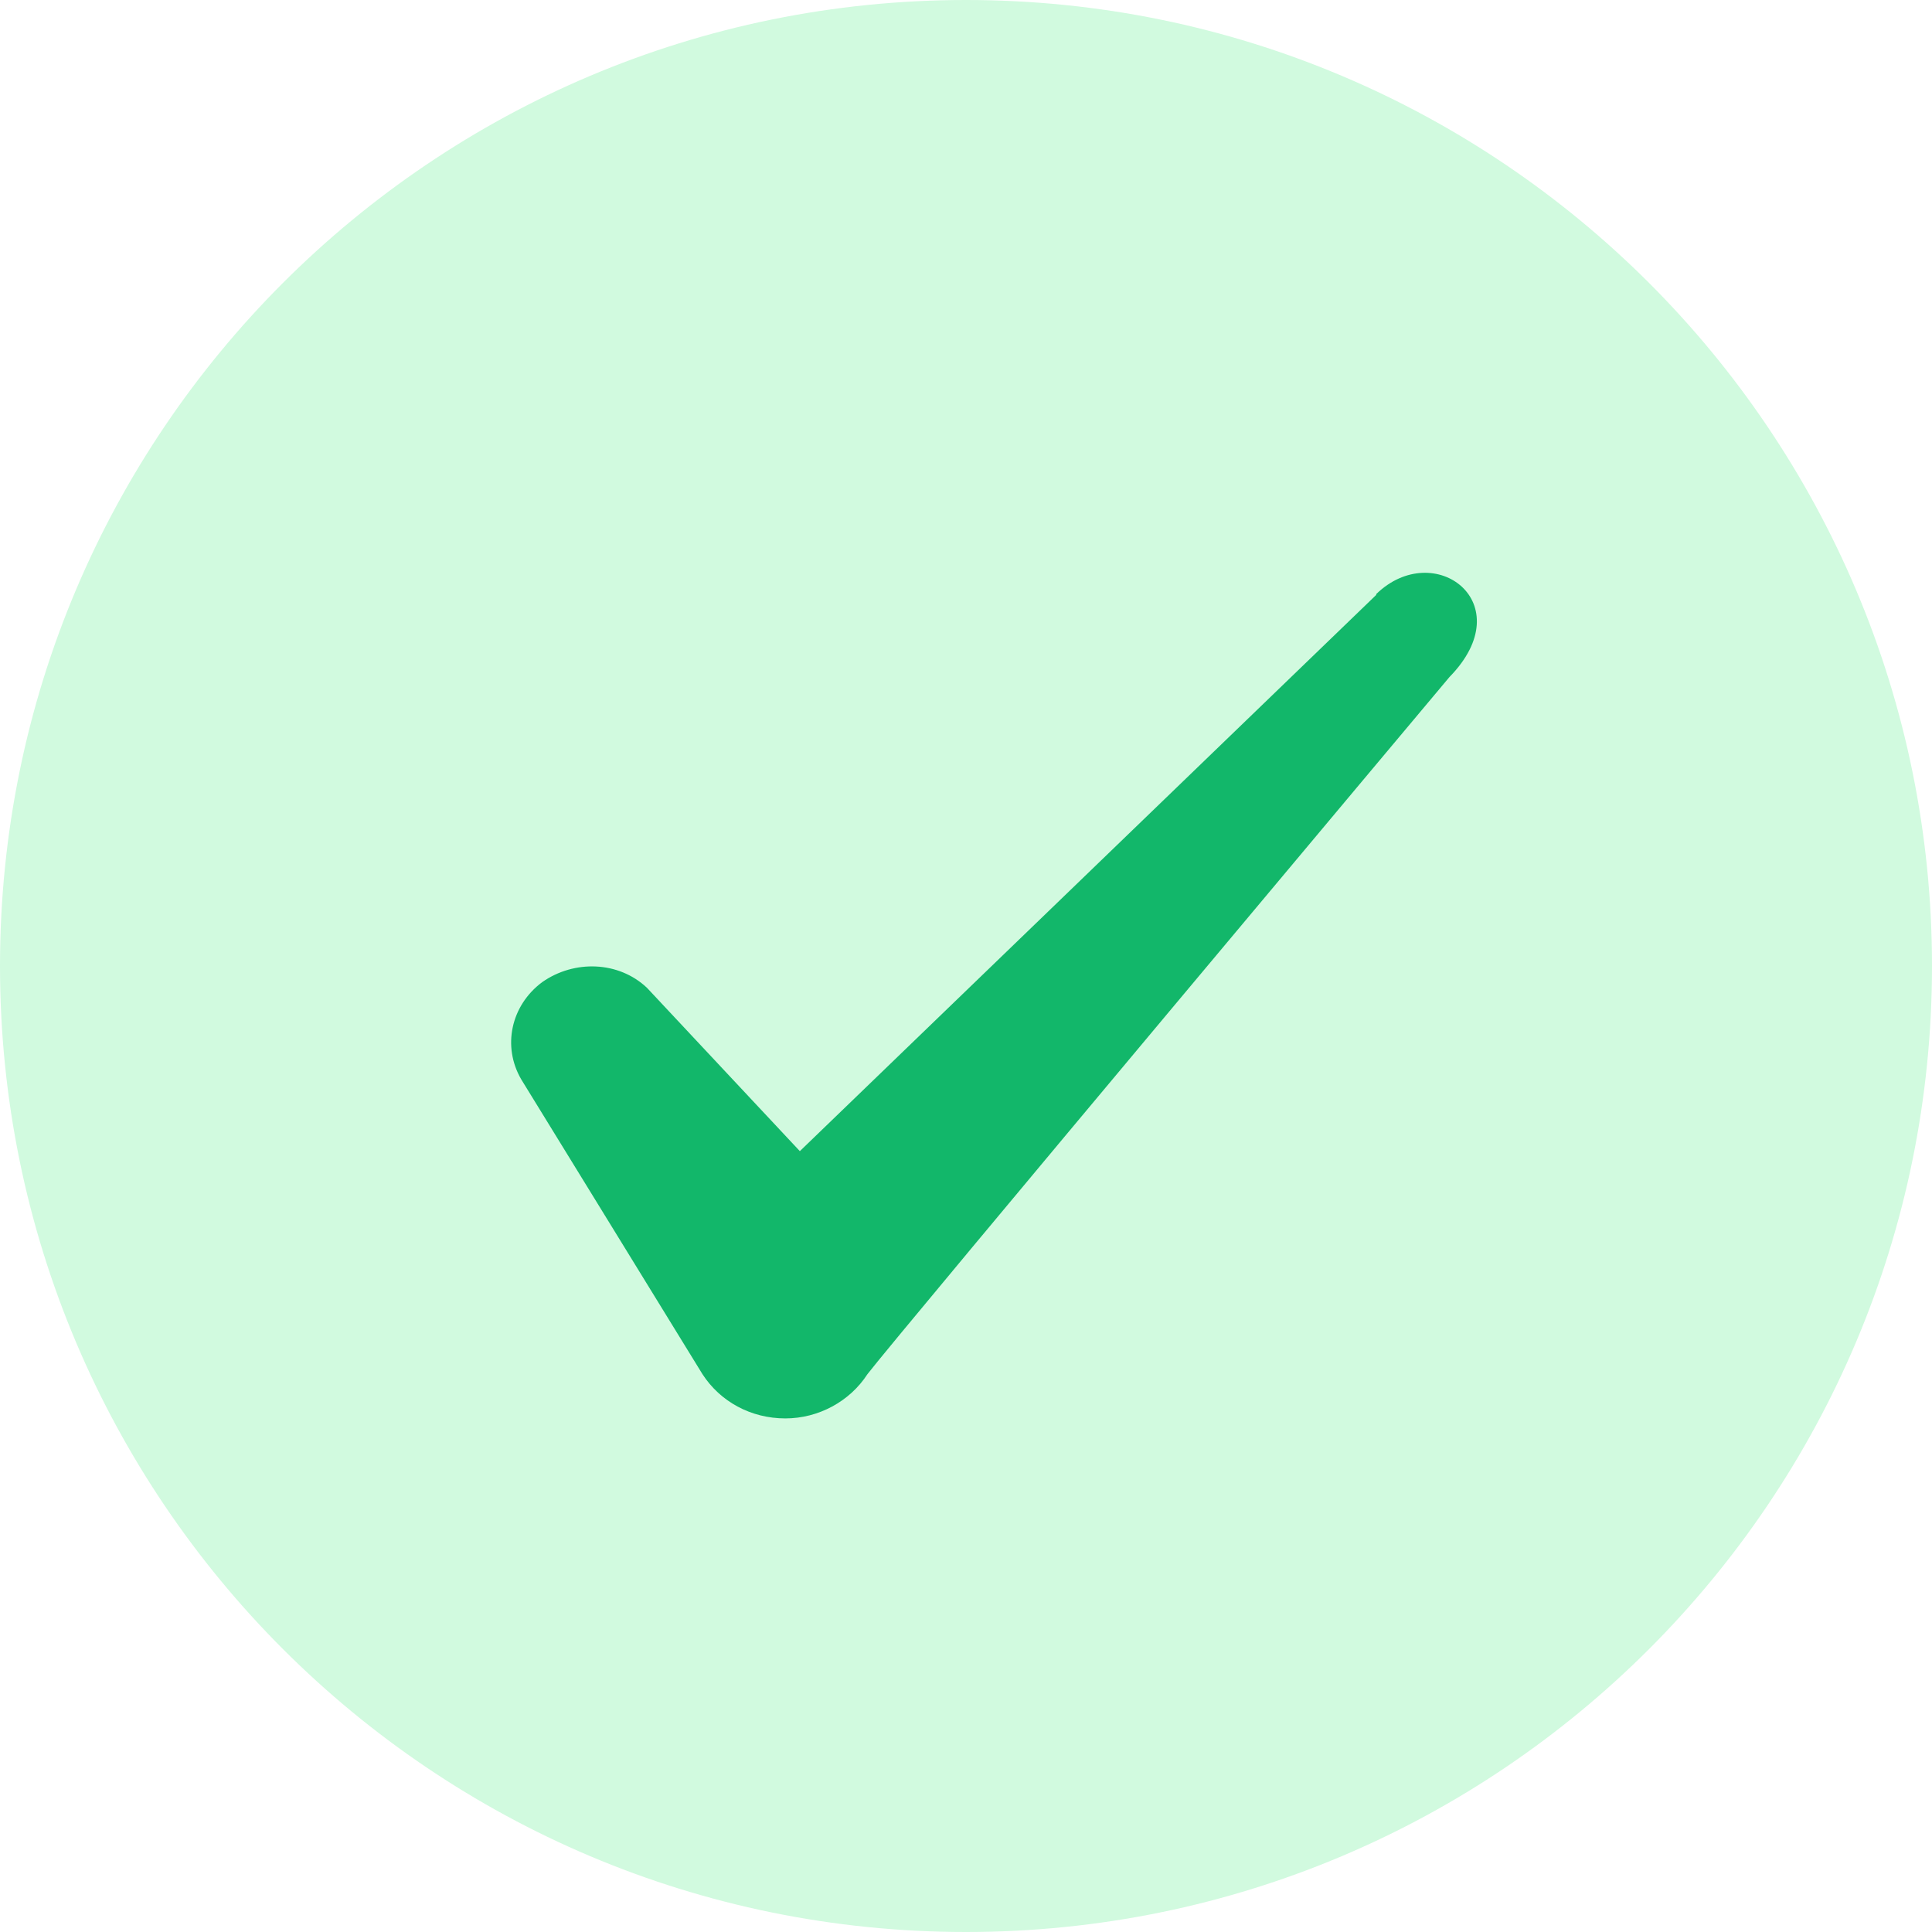
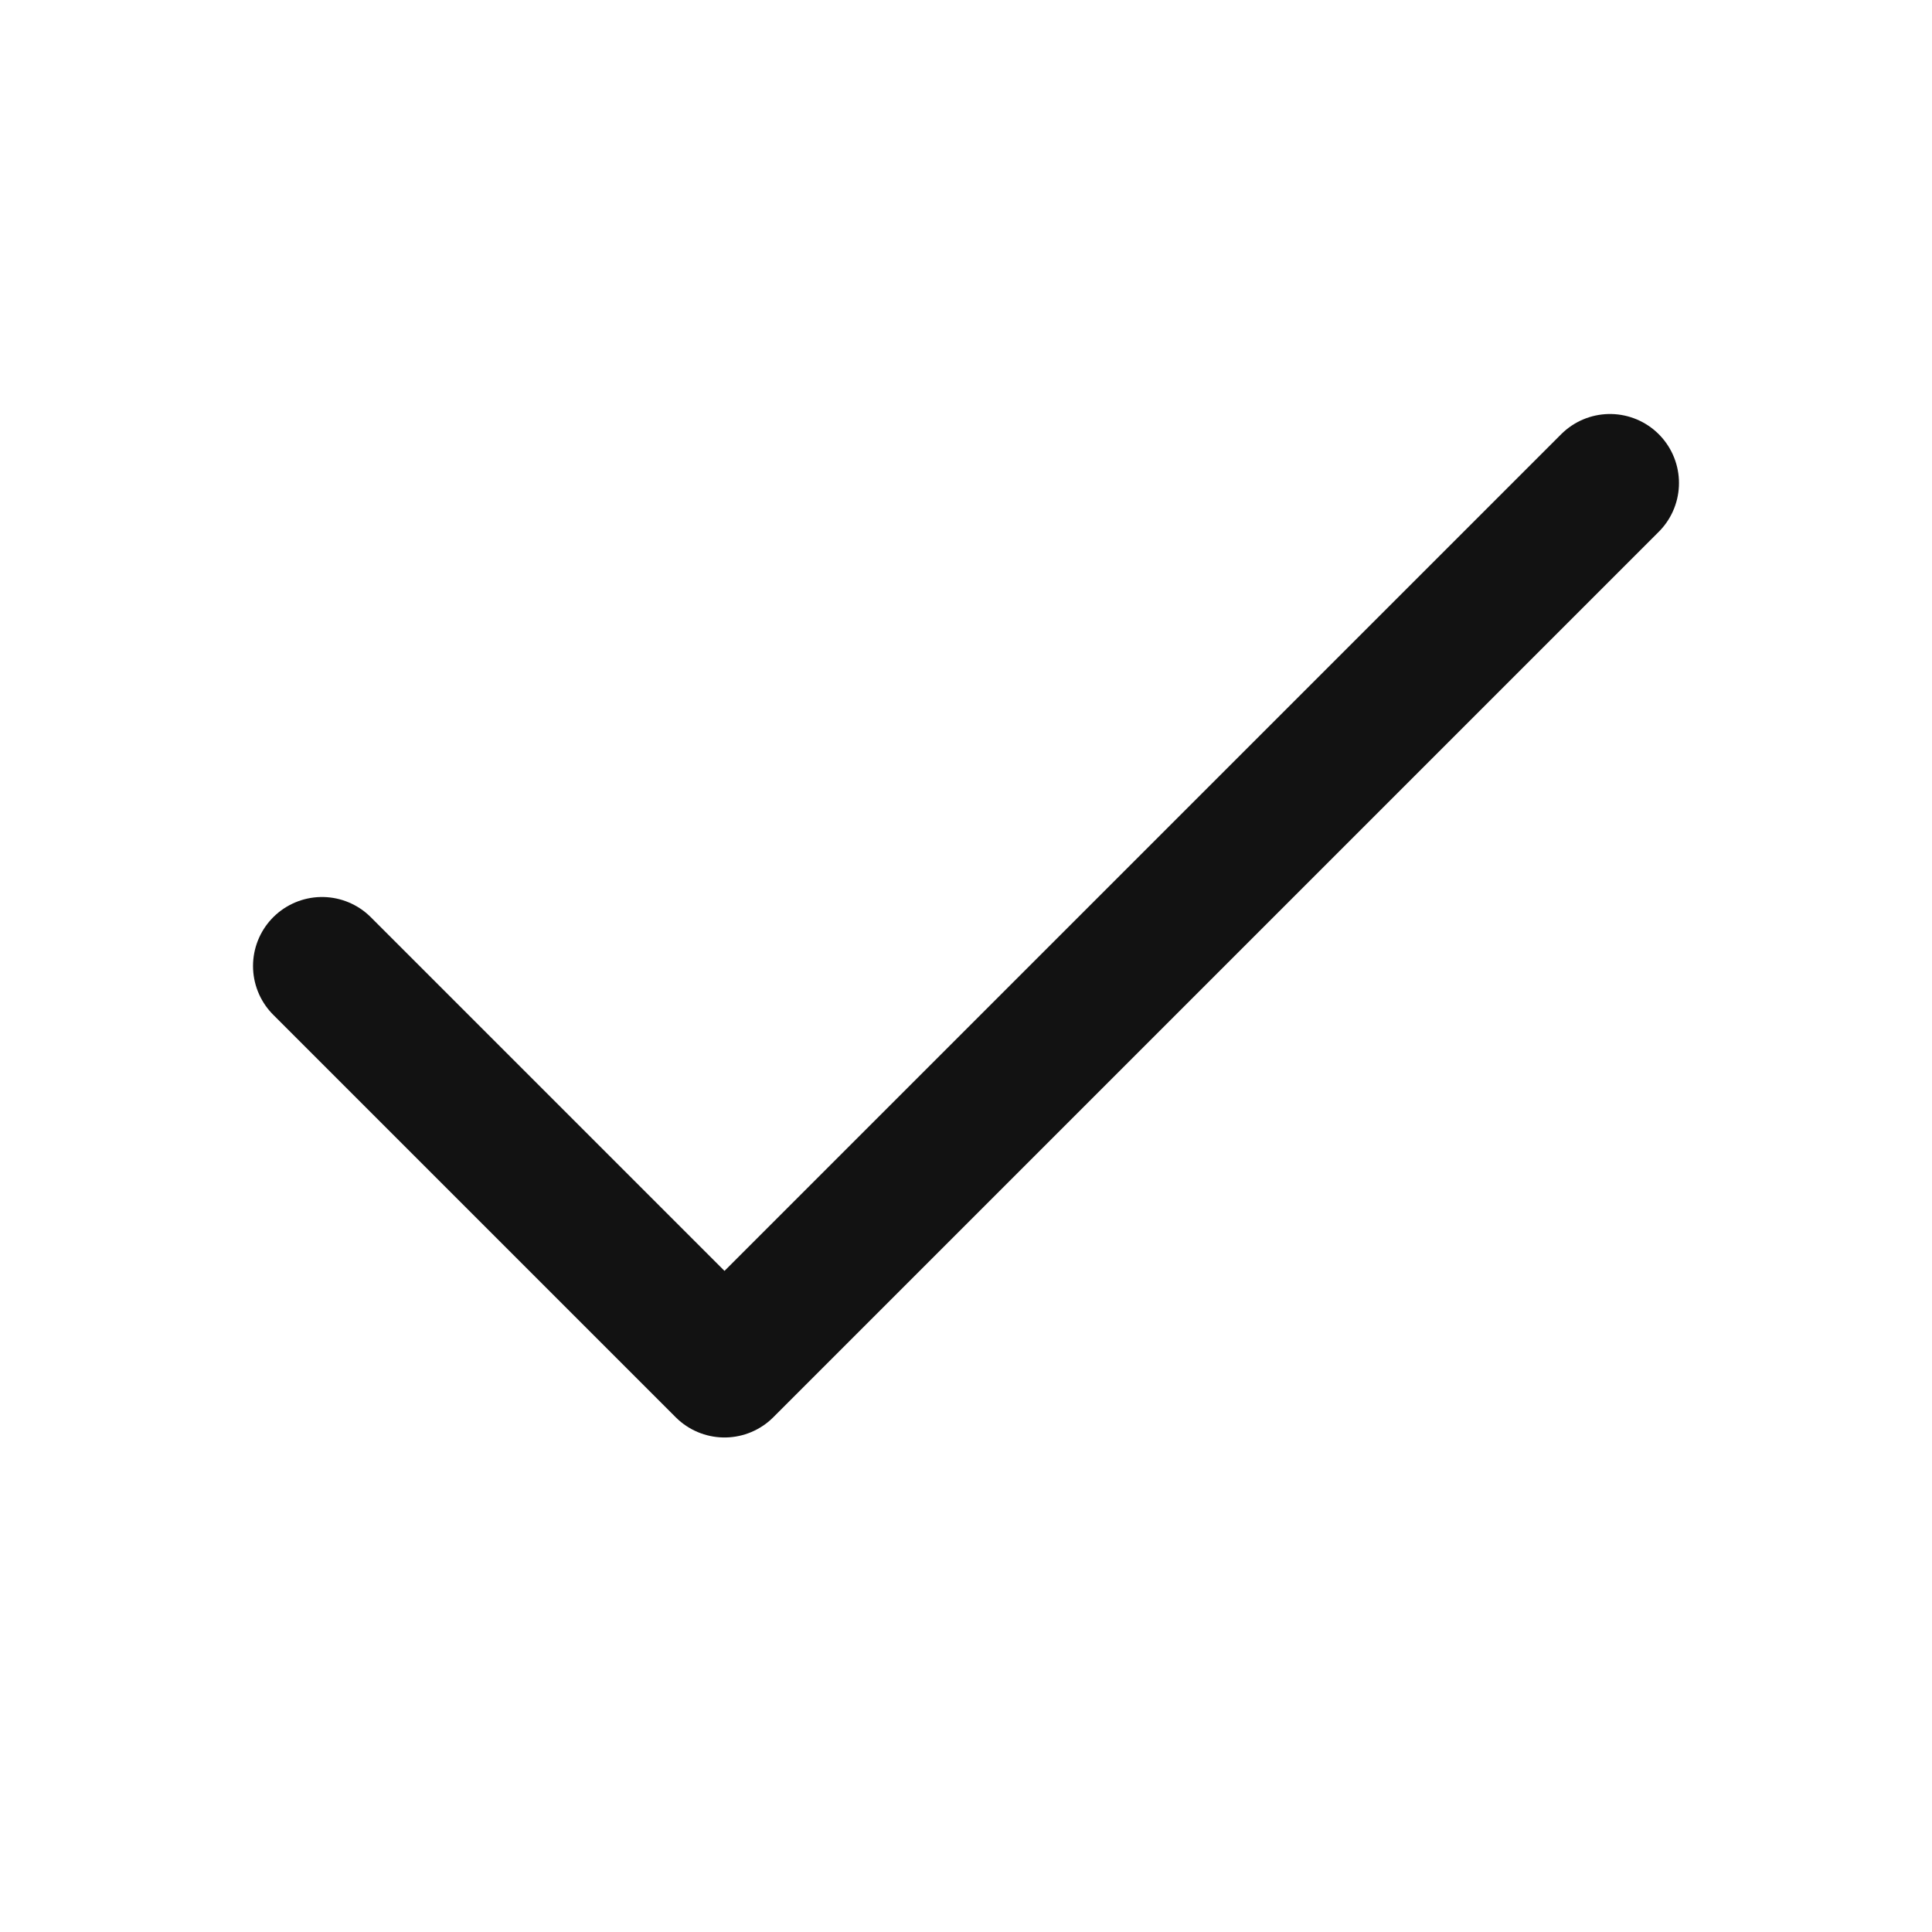
- <svg xmlns="http://www.w3.org/2000/svg" width="24" height="24" viewBox="0 0 24 24" fill="none">
-   <rect width="24" height="24" rx="12" fill="#D1FADF" />
-   <path fill-rule="evenodd" clip-rule="evenodd" d="M17.096 7.39L9.936 14.3L8.036 12.27C7.686 11.94 7.136 11.92 6.736 12.2C6.346 12.49 6.236 13 6.476 13.41L8.726 17.07C8.946 17.41 9.326 17.62 9.756 17.62C10.166 17.62 10.556 17.41 10.776 17.07C11.136 16.6 18.006 8.41 18.006 8.41C18.906 7.49 17.816 6.68 17.096 7.38V7.39Z" fill="#12B76A" />
+ <svg xmlns="http://www.w3.org/2000/svg" width="28" height="28" viewBox="0 0 28 28" fill="none">
+   <g id="check">
+     <path id="Icon" d="M23.333 7L10.5 19.833L4.667 14" stroke="#121212" stroke-width="2" stroke-linecap="round" stroke-linejoin="round" />
+   </g>
</svg>
